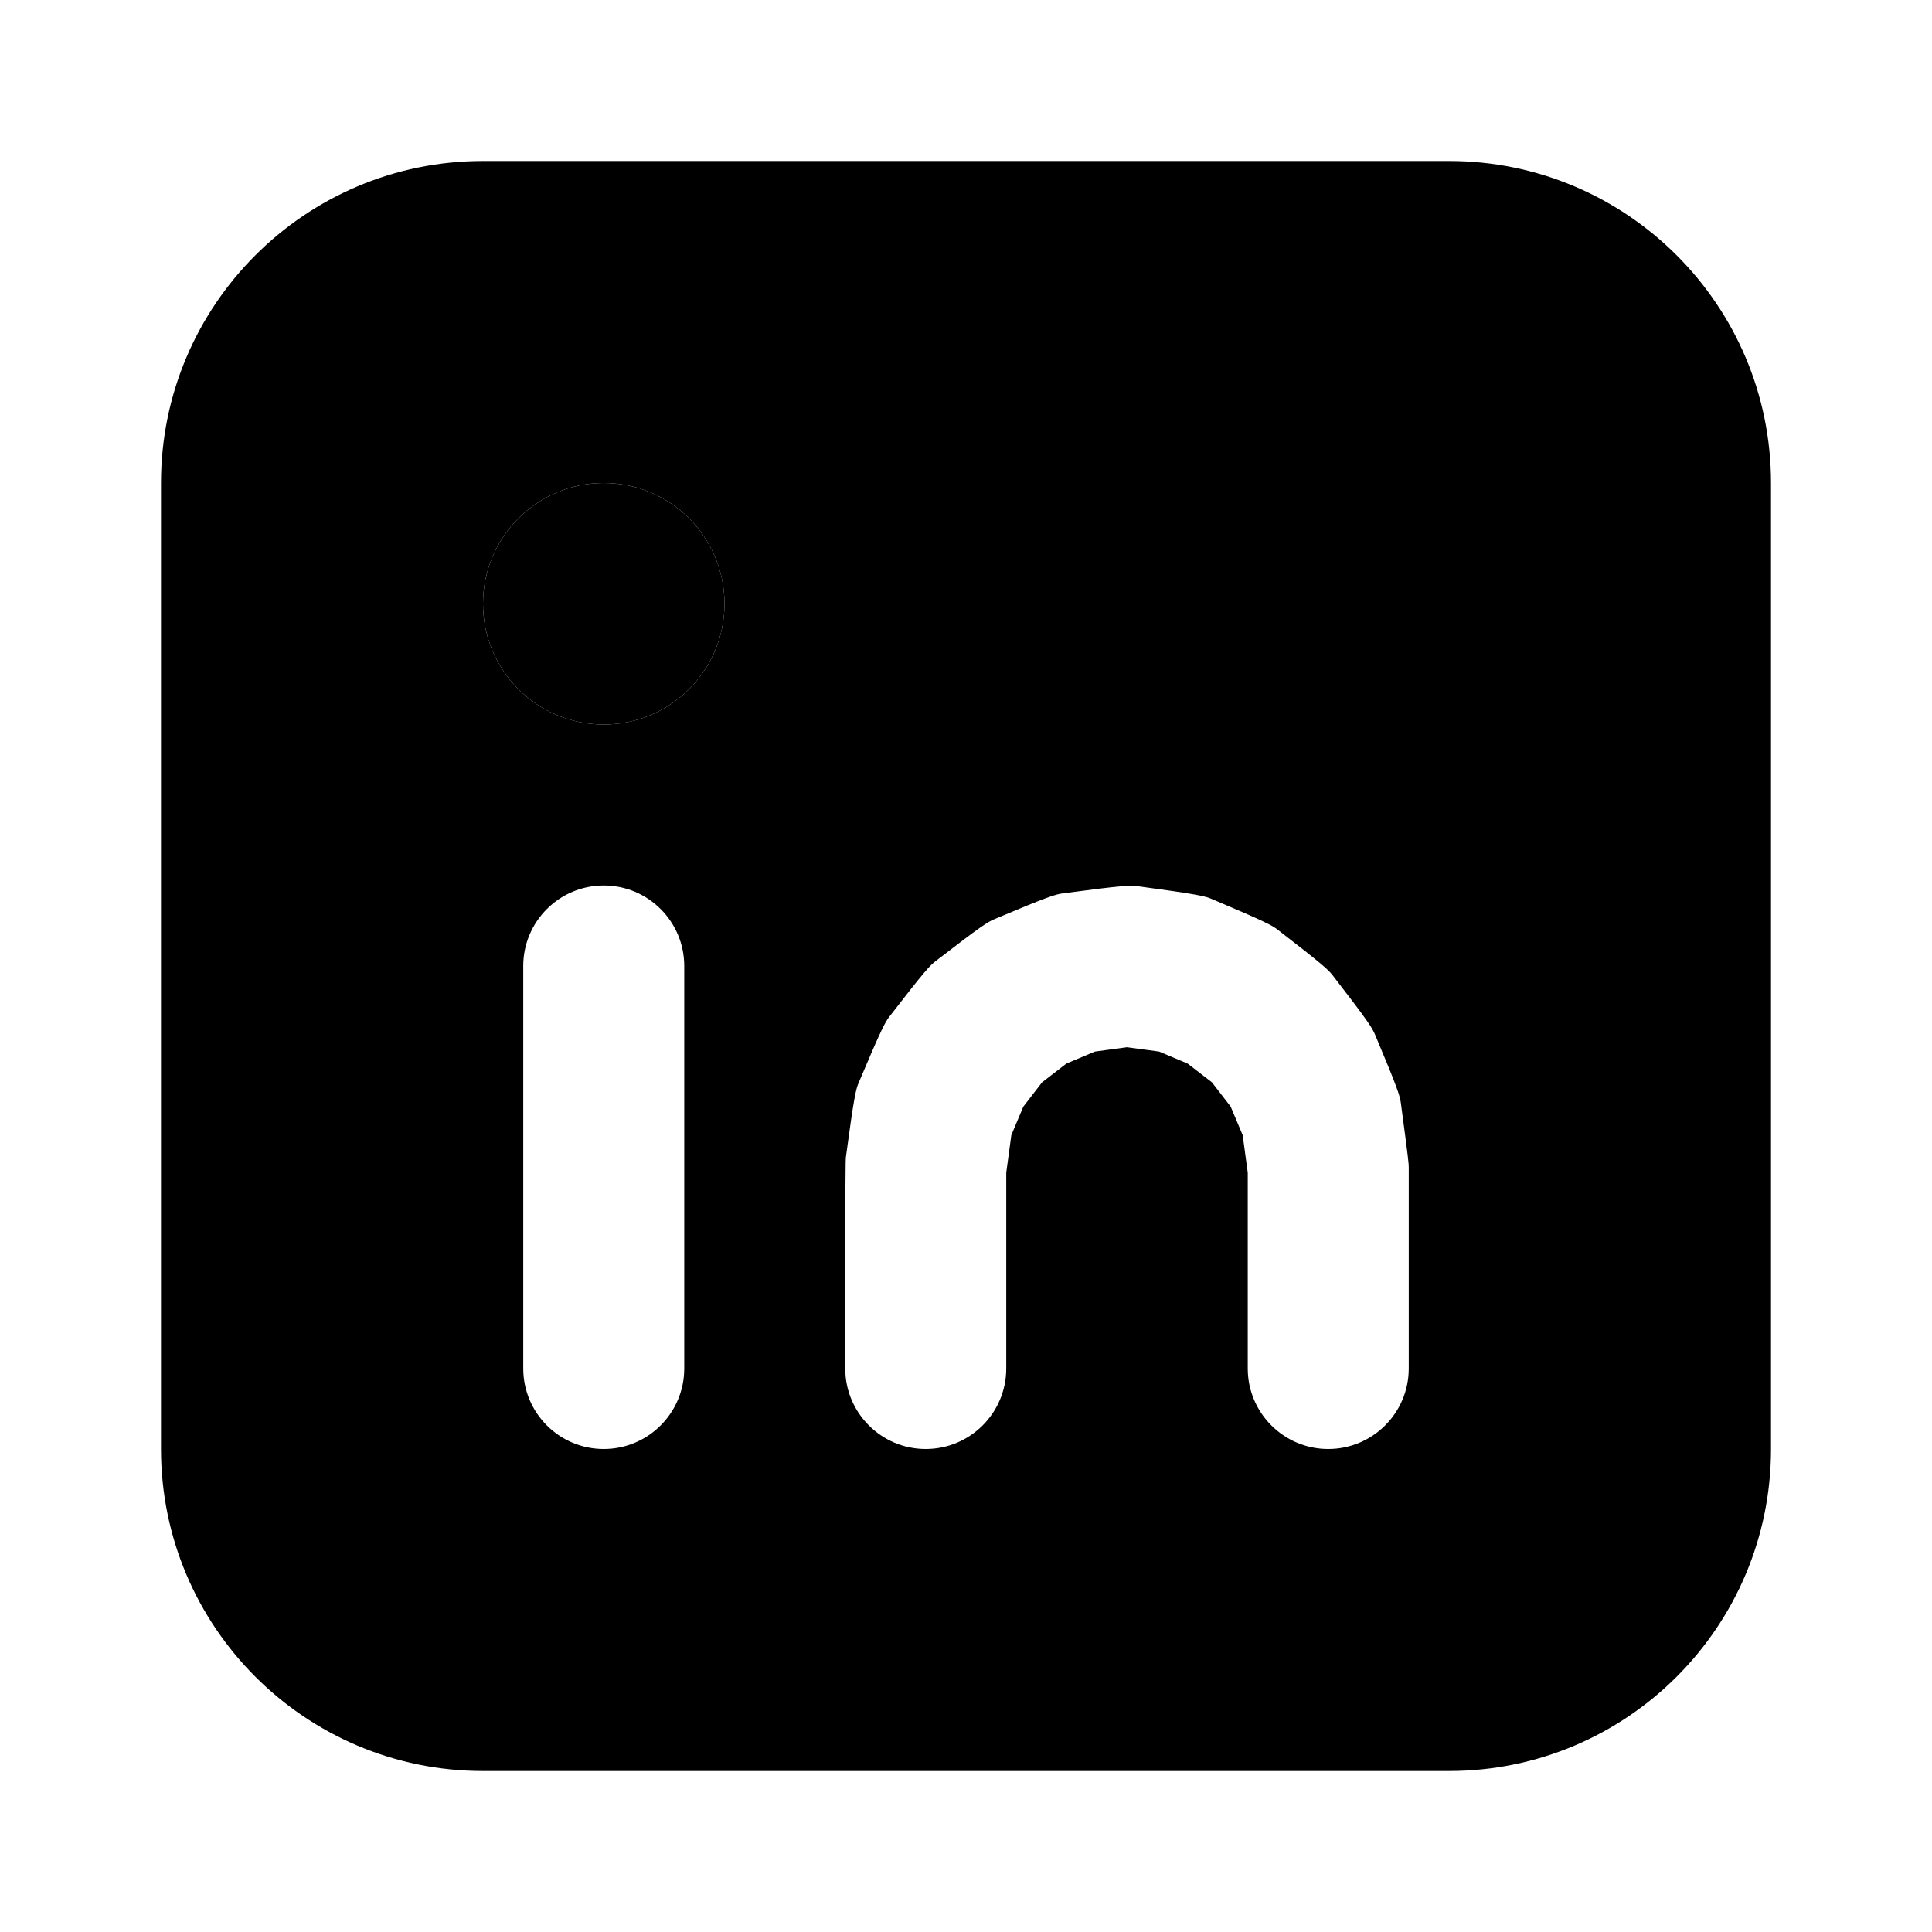
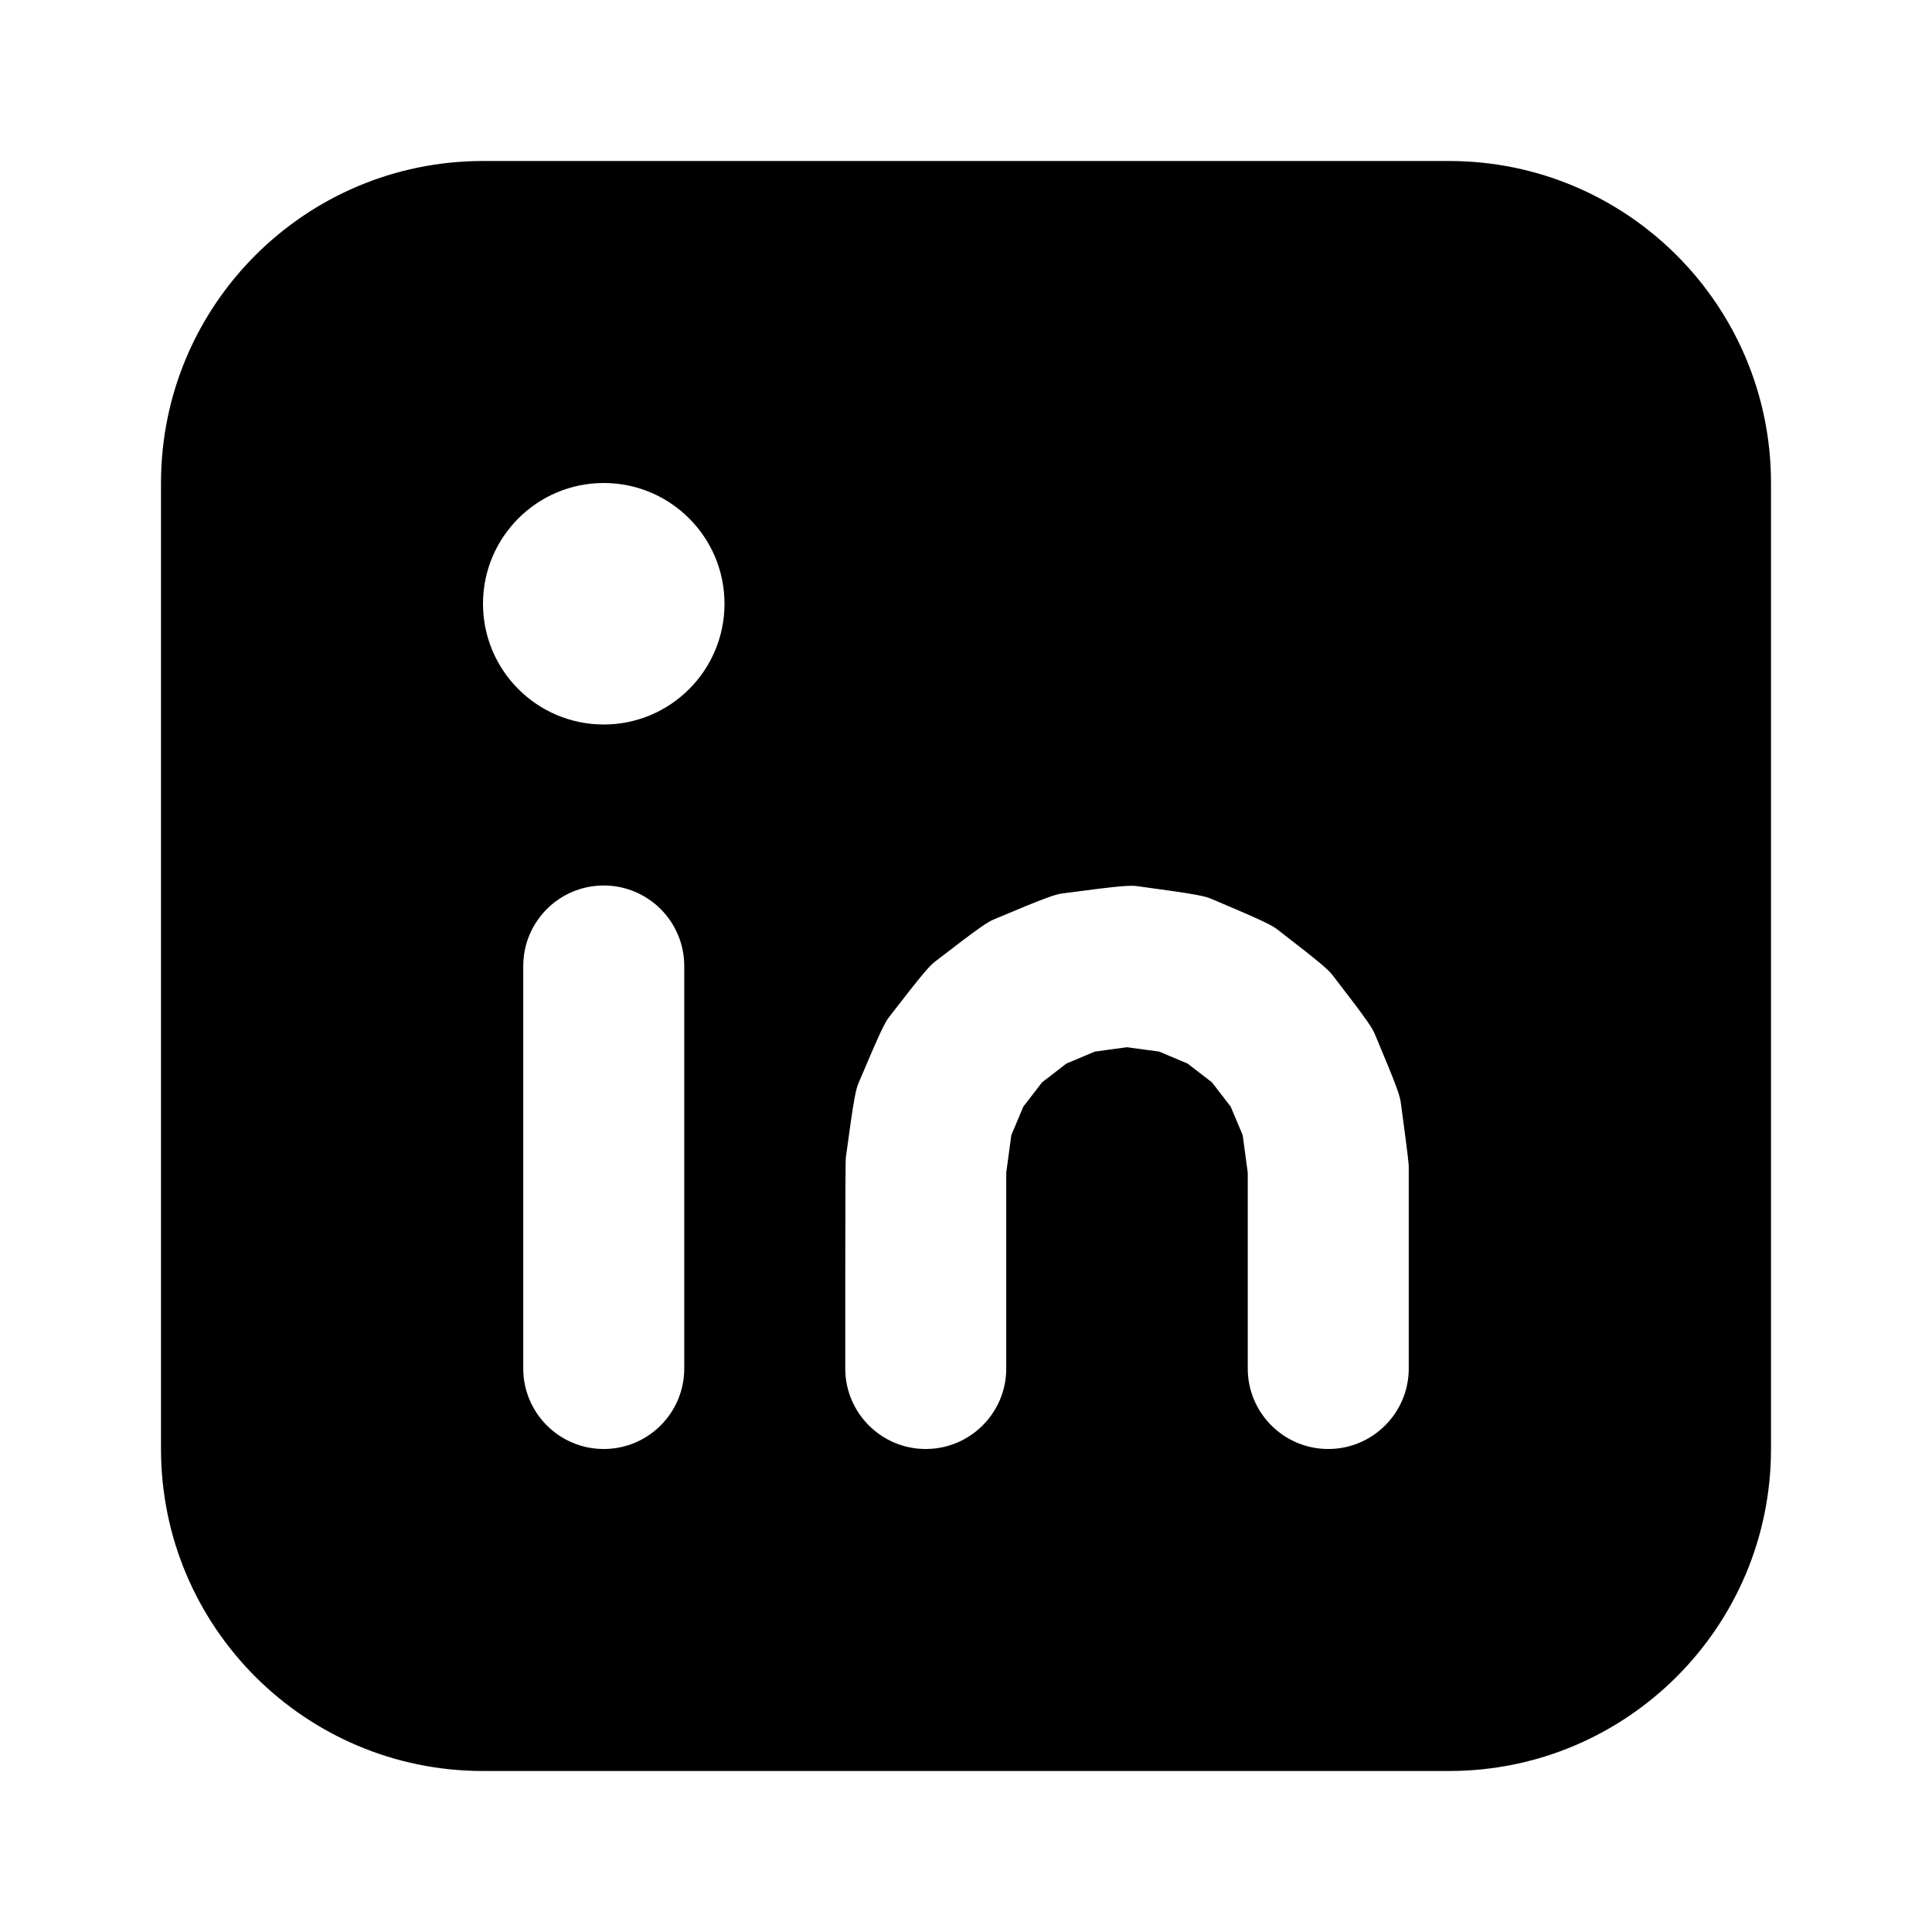
<svg xmlns="http://www.w3.org/2000/svg" width="24" height="24" viewBox="0 0 24 24" fill="none">
  <path d="M6 2L18 2C20.209 2 22 3.791 22 6L22 18C22 20.209 20.209 22 18 22L6 22C3.791 22 2 20.209 2 18L2 6C2 3.791 3.791 2 6 2ZM9 7.5C9 8.328 8.328 9 7.5 9C6.672 9 6 8.328 6 7.5C6 6.672 6.672 6 7.5 6C8.328 6 9 6.672 9 7.5ZM8.5 12L8.5 17C8.5 17.552 8.052 18 7.5 18C6.948 18 6.5 17.552 6.5 17L6.5 17L6.5 12C6.5 11.448 6.948 11 7.5 11C8.052 11 8.5 11.448 8.5 12ZM10.5 17C10.5 14.456 10.503 14.411 10.509 14.367C10.61 13.614 10.633 13.528 10.668 13.447C10.954 12.77 10.997 12.695 11.05 12.627C11.493 12.053 11.553 11.993 11.621 11.941C12.195 11.497 12.27 11.454 12.349 11.42C13.028 11.133 13.114 11.11 13.202 11.098C13.955 10.997 14.045 10.997 14.133 11.009C14.886 11.11 14.972 11.133 15.053 11.168C15.73 11.454 15.805 11.497 15.873 11.55C16.447 11.993 16.507 12.053 16.559 12.121C17.003 12.695 17.046 12.77 17.08 12.849C17.366 13.528 17.39 13.614 17.402 13.702C17.497 14.411 17.5 14.456 17.5 14.5L17.5 17C17.5 17.552 17.052 18 16.5 18C15.948 18 15.5 17.552 15.5 17L15.5 17L15.5 14.567L15.437 14.101L15.288 13.747L15.055 13.445L14.753 13.212L14.399 13.063L14 13.009L13.601 13.063L13.247 13.212L12.945 13.445L12.712 13.747L12.563 14.101L12.5 14.567L12.5 17C12.5 17.552 12.052 18 11.5 18C10.948 18 10.5 17.552 10.5 17Z" fill="currentColor" fill-rule="evenodd" clip-rule="evenodd" />
-   <path d="M9 7.5C9 8.328 8.328 9 7.5 9C6.672 9 6 8.328 6 7.5C6 6.672 6.672 6 7.5 6C8.328 6 9 6.672 9 7.5Z" fill="currentColor" />
</svg>
